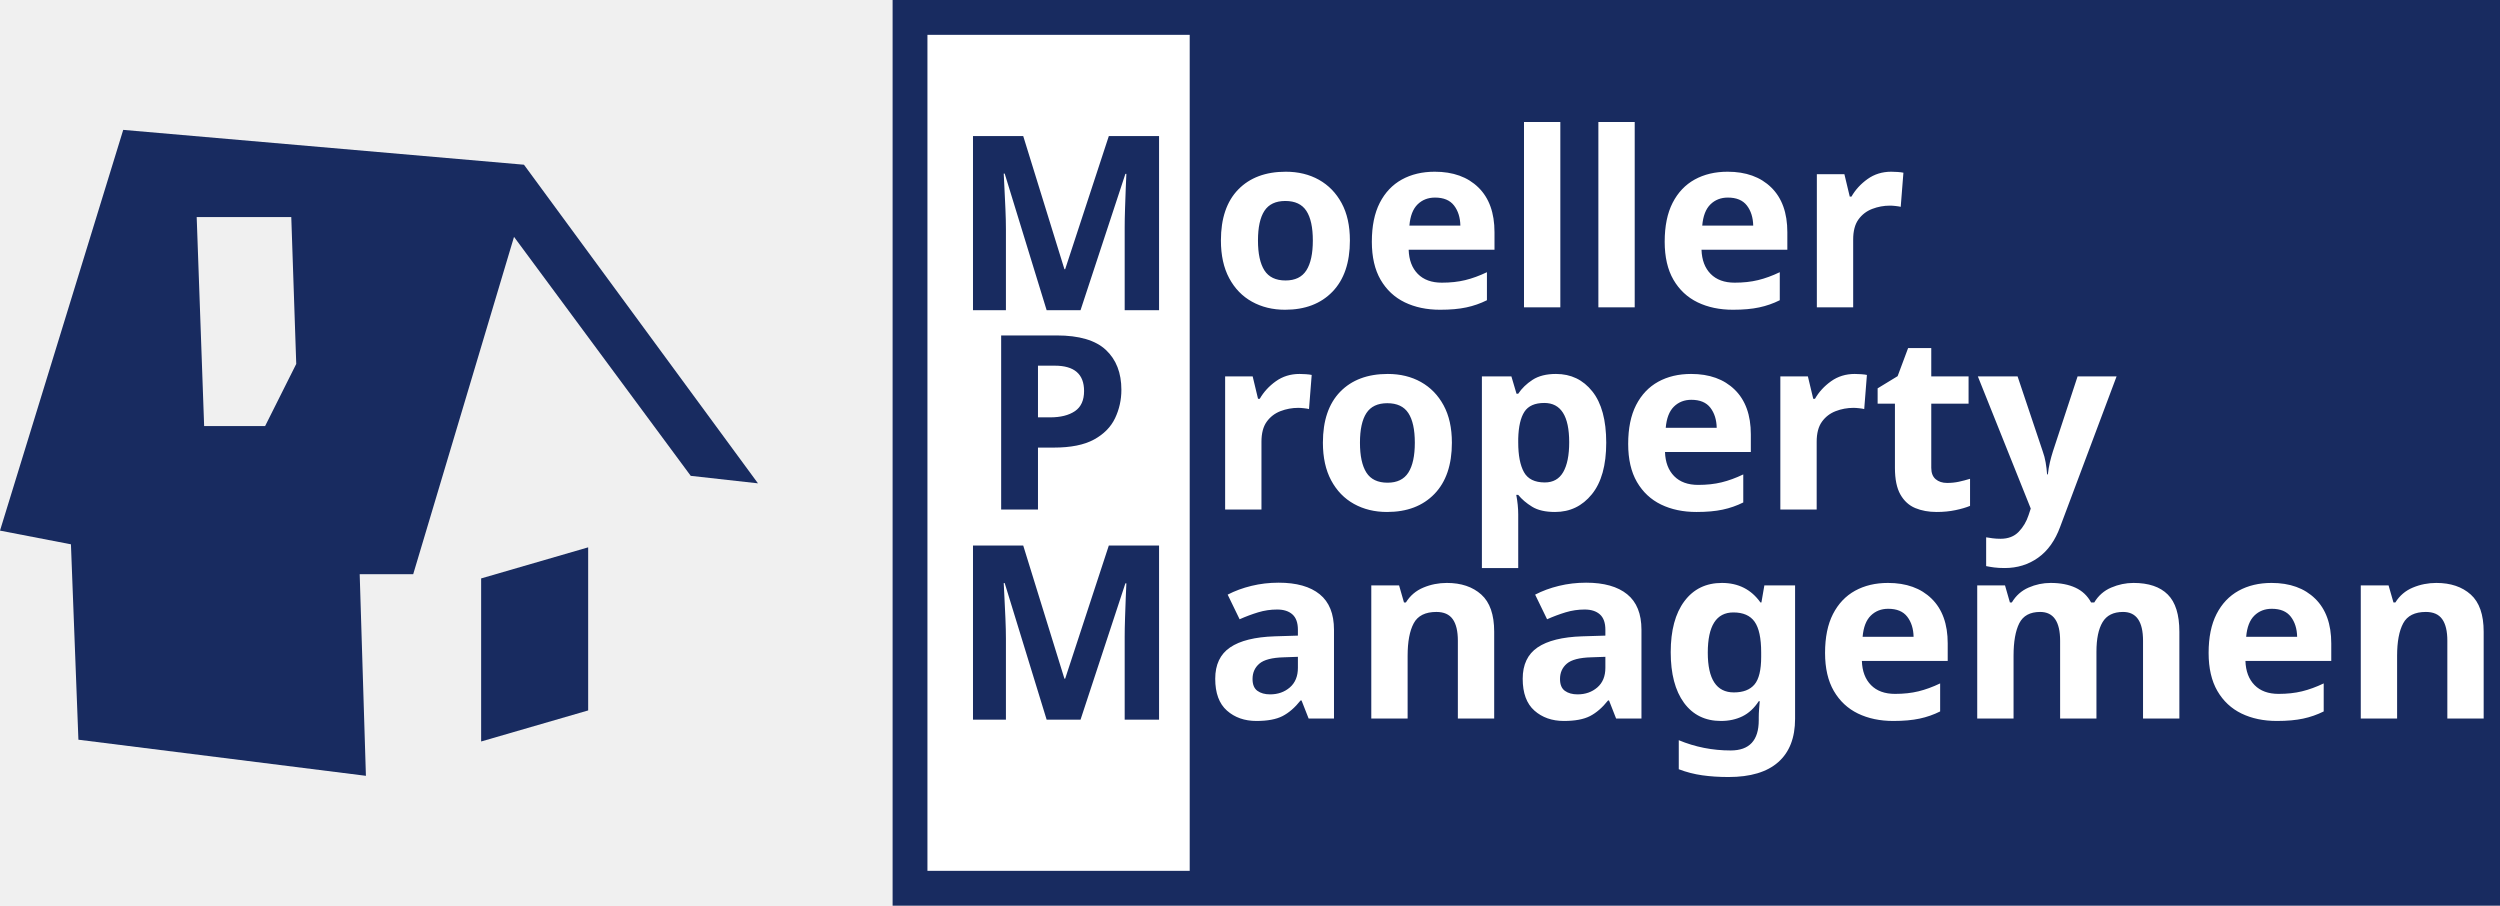
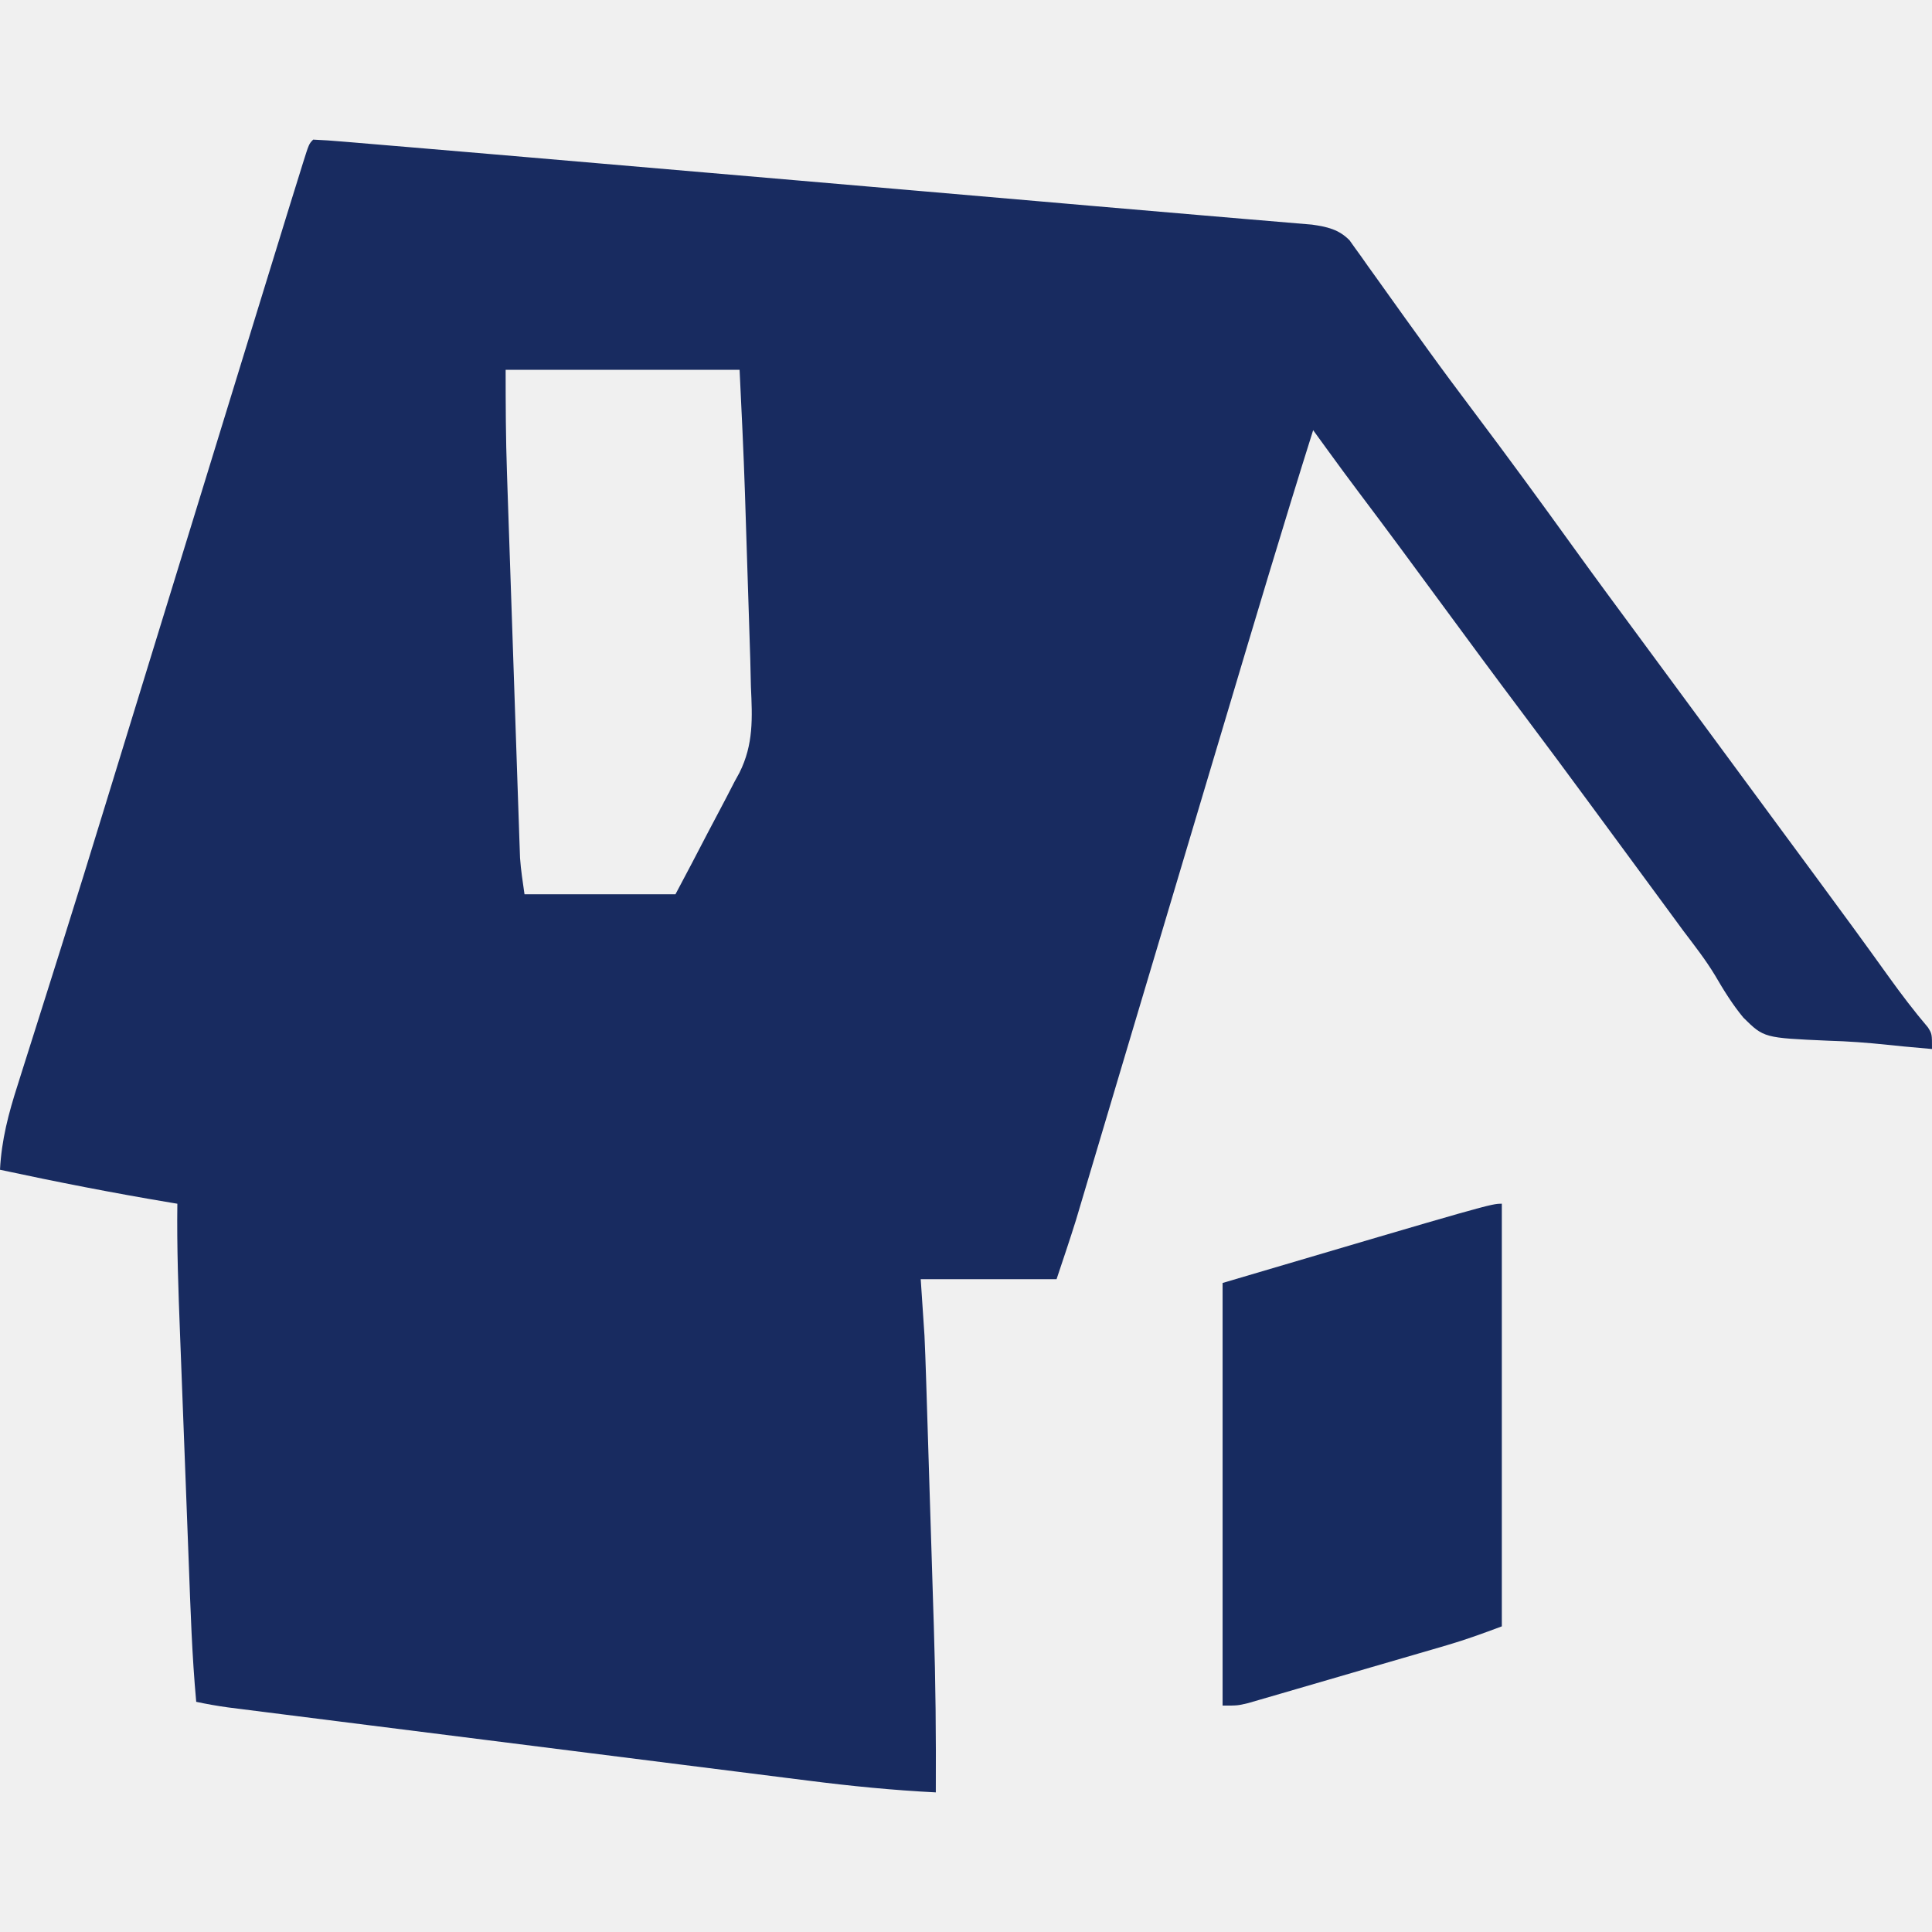
- <svg xmlns="http://www.w3.org/2000/svg" id="Layer_1" data-name="Layer 1" viewBox="0 0 1435.4 520">
-   <defs>
-     <style>.cls-1,.cls-3{fill:#fff;}.cls-1{stroke:#182b60;stroke-miterlimit:10;stroke-width:20px;}.cls-2,.cls-4{fill:#182b60;}.cls-3,.cls-4{font-size:140px;font-family:ProximaNova-Bold, Proxima Nova;font-weight:700;}</style>
-   </defs>
-   <rect class="cls-1" x="522.5" y="10" width="902.9" height="500" />
-   <path class="cls-2" d="M374.44,84.57l-230.09-20L73.6,294.66l40.73,7.86,4.29,112.19,165.07,20.73-3.57-115.77h30.73L368.73,126,470.2,263.22l38.59,4.29ZM225.81,234.64h-35l-4.28-120h54.31l2.85,84.32Z" transform="translate(-73.6 10)" />
-   <polygon class="cls-2" points="337.7 407.9 276.25 425.73 276.25 332.11 337.7 314.26 337.7 407.9" />
-   <rect class="cls-2" x="683.08" y="10" width="750" height="500" />
-   <text class="cls-3" transform="translate(694.7 176.44)">oeller</text>
-   <text class="cls-3" transform="translate(691.86 412.54)">anagement</text>
-   <text class="cls-3" transform="translate(692.5 292.55)">roperty</text>
-   <text class="cls-4" transform="translate(546.06 178.09)">M</text>
-   <text class="cls-4" transform="translate(546.06 413.19)">M</text>
-   <text class="cls-4" transform="translate(562.23 292.55)">P</text>
+ <svg xmlns="http://www.w3.org/2000/svg" version="1.1" width="512" height="512">
+   <path d="M0 0 C2.598 0.108 5.16 0.288 7.749 0.514 C8.595 0.583 9.441 0.653 10.312 0.724 C13.245 0.967 16.177 1.218 19.109 1.469 C21.266 1.649 23.422 1.83 25.579 2.01 C32.647 2.602 39.714 3.205 46.781 3.81 C49.867 4.074 52.953 4.337 56.039 4.601 C79.854 6.633 103.668 8.685 127.481 10.743 C134.306 11.332 141.131 11.921 147.956 12.509 C149.9 12.677 151.843 12.844 153.787 13.012 C154.745 13.094 155.704 13.177 156.691 13.262 C157.647 13.345 158.602 13.427 159.586 13.512 C160.537 13.594 161.488 13.676 162.468 13.76 C172.726 14.644 182.984 15.53 193.241 16.421 C194.125 16.497 195.01 16.574 195.922 16.653 C199.395 16.955 202.869 17.257 206.343 17.558 C215.814 18.381 225.287 19.197 234.76 19.994 C239.092 20.359 243.423 20.729 247.754 21.101 C249.624 21.26 251.494 21.416 253.364 21.57 C255.816 21.771 258.267 21.981 260.718 22.193 C262.025 22.303 263.332 22.412 264.678 22.525 C268.652 23.093 271.798 23.769 274.646 26.686 C275.124 27.357 275.602 28.027 276.094 28.719 C276.917 29.856 276.917 29.856 277.756 31.016 C278.332 31.836 278.907 32.656 279.5 33.5 C280.11 34.349 280.72 35.197 281.349 36.072 C282.619 37.839 283.884 39.611 285.144 41.385 C287.948 45.336 290.788 49.26 293.625 53.188 C294.16 53.931 294.695 54.674 295.246 55.44 C299.237 60.975 303.307 66.446 307.413 71.896 C316.455 83.903 325.324 96.035 334.107 108.232 C339.757 116.068 345.493 123.84 351.234 131.609 C354.16 135.57 357.08 139.535 360 143.5 C361.167 145.083 362.333 146.667 363.5 148.25 C370.5 157.75 377.5 167.25 384.5 176.75 C385.078 177.534 385.655 178.318 386.25 179.125 C387.416 180.708 388.582 182.29 389.748 183.873 C392.674 187.846 395.603 191.817 398.535 195.785 C404.936 204.452 411.295 213.144 417.569 221.903 C420.869 226.493 424.263 230.964 427.926 235.273 C429 237 429 237 429 241 C420.895 240.276 420.895 240.276 417.24 239.889 C411.982 239.336 406.782 238.939 401.496 238.797 C384.45 238.047 384.45 238.047 379.02 232.691 C376.108 229.182 373.766 225.37 371.475 221.437 C368.963 217.286 365.986 213.49 363.062 209.625 C361.884 208.026 360.708 206.424 359.535 204.82 C356.031 200.041 352.517 195.27 349 190.5 C345.509 185.764 342.019 181.027 338.535 176.285 C332.563 168.16 326.559 160.061 320.5 152 C313.269 142.38 306.125 132.698 299 123 C291.795 113.197 284.588 103.398 277.257 93.689 C274.406 89.905 271.602 86.089 268.818 82.256 C268.102 81.27 267.385 80.284 266.648 79.269 C266.104 78.52 265.56 77.771 265 77 C257.045 102.254 249.492 127.628 241.92 152.999 C240.153 158.919 238.383 164.838 236.614 170.758 C230.322 191.815 224.036 212.874 217.758 233.935 C216.164 239.282 214.569 244.629 212.975 249.976 C211.514 254.873 210.056 259.77 208.598 264.669 C207.706 267.666 206.813 270.664 205.918 273.661 C205.514 275.016 205.111 276.372 204.708 277.728 C204.16 279.575 203.609 281.421 203.058 283.267 C202.603 284.795 202.603 284.795 202.139 286.354 C200.502 291.594 198.736 296.792 197 302 C185.12 302 173.24 302 161 302 C161.33 306.95 161.66 311.9 162 317 C162.15 320.41 162.287 323.815 162.389 327.226 C162.418 328.136 162.448 329.046 162.478 329.983 C162.573 332.935 162.663 335.888 162.754 338.84 C162.82 340.936 162.885 343.032 162.951 345.127 C163.088 349.504 163.224 353.88 163.357 358.256 C163.527 363.792 163.702 369.328 163.878 374.864 C164.016 379.191 164.15 383.518 164.282 387.845 C164.345 389.883 164.41 391.92 164.475 393.957 C164.944 408.642 165.079 423.308 165 438 C153.658 437.43 142.461 436.321 131.198 434.883 C129.48 434.667 127.762 434.452 126.043 434.237 C121.43 433.659 116.817 433.075 112.205 432.489 C107.359 431.875 102.512 431.266 97.666 430.657 C89.543 429.635 81.421 428.609 73.3 427.58 C63.915 426.392 54.529 425.208 45.144 424.027 C35.125 422.766 25.107 421.503 15.089 420.239 C12.209 419.875 9.329 419.512 6.449 419.149 C1.93 418.58 -2.589 418.009 -7.107 417.436 C-8.764 417.226 -10.421 417.017 -12.079 416.808 C-14.34 416.523 -16.601 416.236 -18.863 415.949 C-20.128 415.789 -21.393 415.629 -22.696 415.464 C-25.495 415.071 -28.238 414.593 -31 414 C-32.123 401.774 -32.511 389.519 -32.973 377.254 C-33.061 374.952 -33.149 372.65 -33.237 370.348 C-33.421 365.541 -33.604 360.734 -33.784 355.927 C-34.015 349.801 -34.25 343.674 -34.487 337.547 C-34.67 332.799 -34.851 328.05 -35.03 323.301 C-35.116 321.044 -35.202 318.786 -35.29 316.528 C-35.734 305.014 -36.153 293.525 -36 282 C-36.634 281.894 -37.267 281.789 -37.92 281.68 C-53.03 279.154 -68.023 276.217 -83 273 C-82.597 265.076 -80.731 258.036 -78.309 250.508 C-77.932 249.31 -77.556 248.113 -77.168 246.879 C-76.356 244.303 -75.542 241.728 -74.721 239.155 C-73.413 235.054 -72.119 230.949 -70.828 226.843 C-69.501 222.625 -68.173 218.407 -66.841 214.191 C-62.852 201.563 -58.945 188.911 -55.062 176.25 C-54.416 174.146 -53.77 172.042 -53.124 169.939 C-51.79 165.597 -50.457 161.255 -49.124 156.914 C-46.839 149.474 -44.551 142.036 -42.262 134.598 C-42.058 133.936 -41.855 133.275 -41.645 132.594 C-40.391 128.518 -39.136 124.442 -37.882 120.366 C-35.986 114.207 -34.091 108.047 -32.195 101.887 C-31.985 101.202 -31.774 100.517 -31.557 99.812 C-28.661 90.4 -25.766 80.988 -22.873 71.575 C-21.282 66.397 -19.69 61.22 -18.098 56.042 C-17.017 52.526 -15.936 49.011 -14.856 45.495 C-12.245 36.994 -9.628 28.495 -7 20 C-6.526 18.467 -6.526 18.467 -6.043 16.904 C-5.196 14.172 -4.345 11.441 -3.492 8.711 C-3.249 7.926 -3.006 7.142 -2.756 6.333 C-1.116 1.116 -1.116 1.116 0 0 Z M51 61 C51 70.135 51.034 79.212 51.351 88.332 C51.389 89.464 51.426 90.596 51.465 91.763 C51.587 95.446 51.713 99.129 51.84 102.812 C51.927 105.397 52.015 107.982 52.102 110.567 C52.284 115.957 52.468 121.346 52.654 126.735 C52.868 132.949 53.077 139.163 53.285 145.377 C53.485 151.389 53.69 157.402 53.896 163.415 C53.983 165.96 54.069 168.505 54.153 171.05 C54.272 174.601 54.395 178.152 54.519 181.703 C54.553 182.748 54.587 183.794 54.622 184.871 C54.657 185.843 54.692 186.816 54.728 187.817 C54.756 188.654 54.785 189.491 54.814 190.353 C55.041 193.585 55.542 196.793 56 200 C69.2 200 82.4 200 96 200 C98.878 194.591 101.734 189.177 104.545 183.734 C105.504 181.891 106.474 180.053 107.455 178.221 C108.875 175.567 110.253 172.894 111.625 170.215 C112.062 169.417 112.5 168.62 112.951 167.798 C116.724 160.262 116.381 153.28 116 145 C115.942 142.616 115.886 140.231 115.832 137.847 C115.757 135.395 115.678 132.944 115.598 130.492 C115.555 129.151 115.513 127.811 115.47 126.47 C115.382 123.682 115.292 120.894 115.2 118.105 C115.086 114.6 114.974 111.095 114.864 107.59 C114.777 104.825 114.689 102.061 114.599 99.296 C114.538 97.397 114.478 95.498 114.418 93.6 C114.059 82.724 113.518 71.873 113 61 C92.54 61 72.08 61 51 61 Z " fill="#182B60" transform="translate(83,37)" />
+   <path d="M0 0 C0 36.96 0 73.92 0 112 C-4.896 113.836 -9.555 115.537 -14.536 116.993 C-15.764 117.353 -16.992 117.713 -18.257 118.084 C-19.572 118.467 -20.888 118.849 -22.203 119.23 C-23.572 119.63 -24.941 120.029 -26.31 120.428 C-29.164 121.26 -32.018 122.089 -34.873 122.917 C-38.529 123.977 -42.182 125.045 -45.835 126.115 C-48.654 126.939 -51.475 127.759 -54.297 128.578 C-55.645 128.969 -56.992 129.363 -58.339 129.758 C-60.219 130.309 -62.1 130.852 -63.981 131.395 C-65.05 131.706 -66.118 132.017 -67.219 132.337 C-70 133 -70 133 -74 133 C-74 96.04 -74 59.08 -74 21 C-2.923 0 -2.923 0 0 0 Z " fill="#172B60" transform="translate(398,319)" />
</svg>
